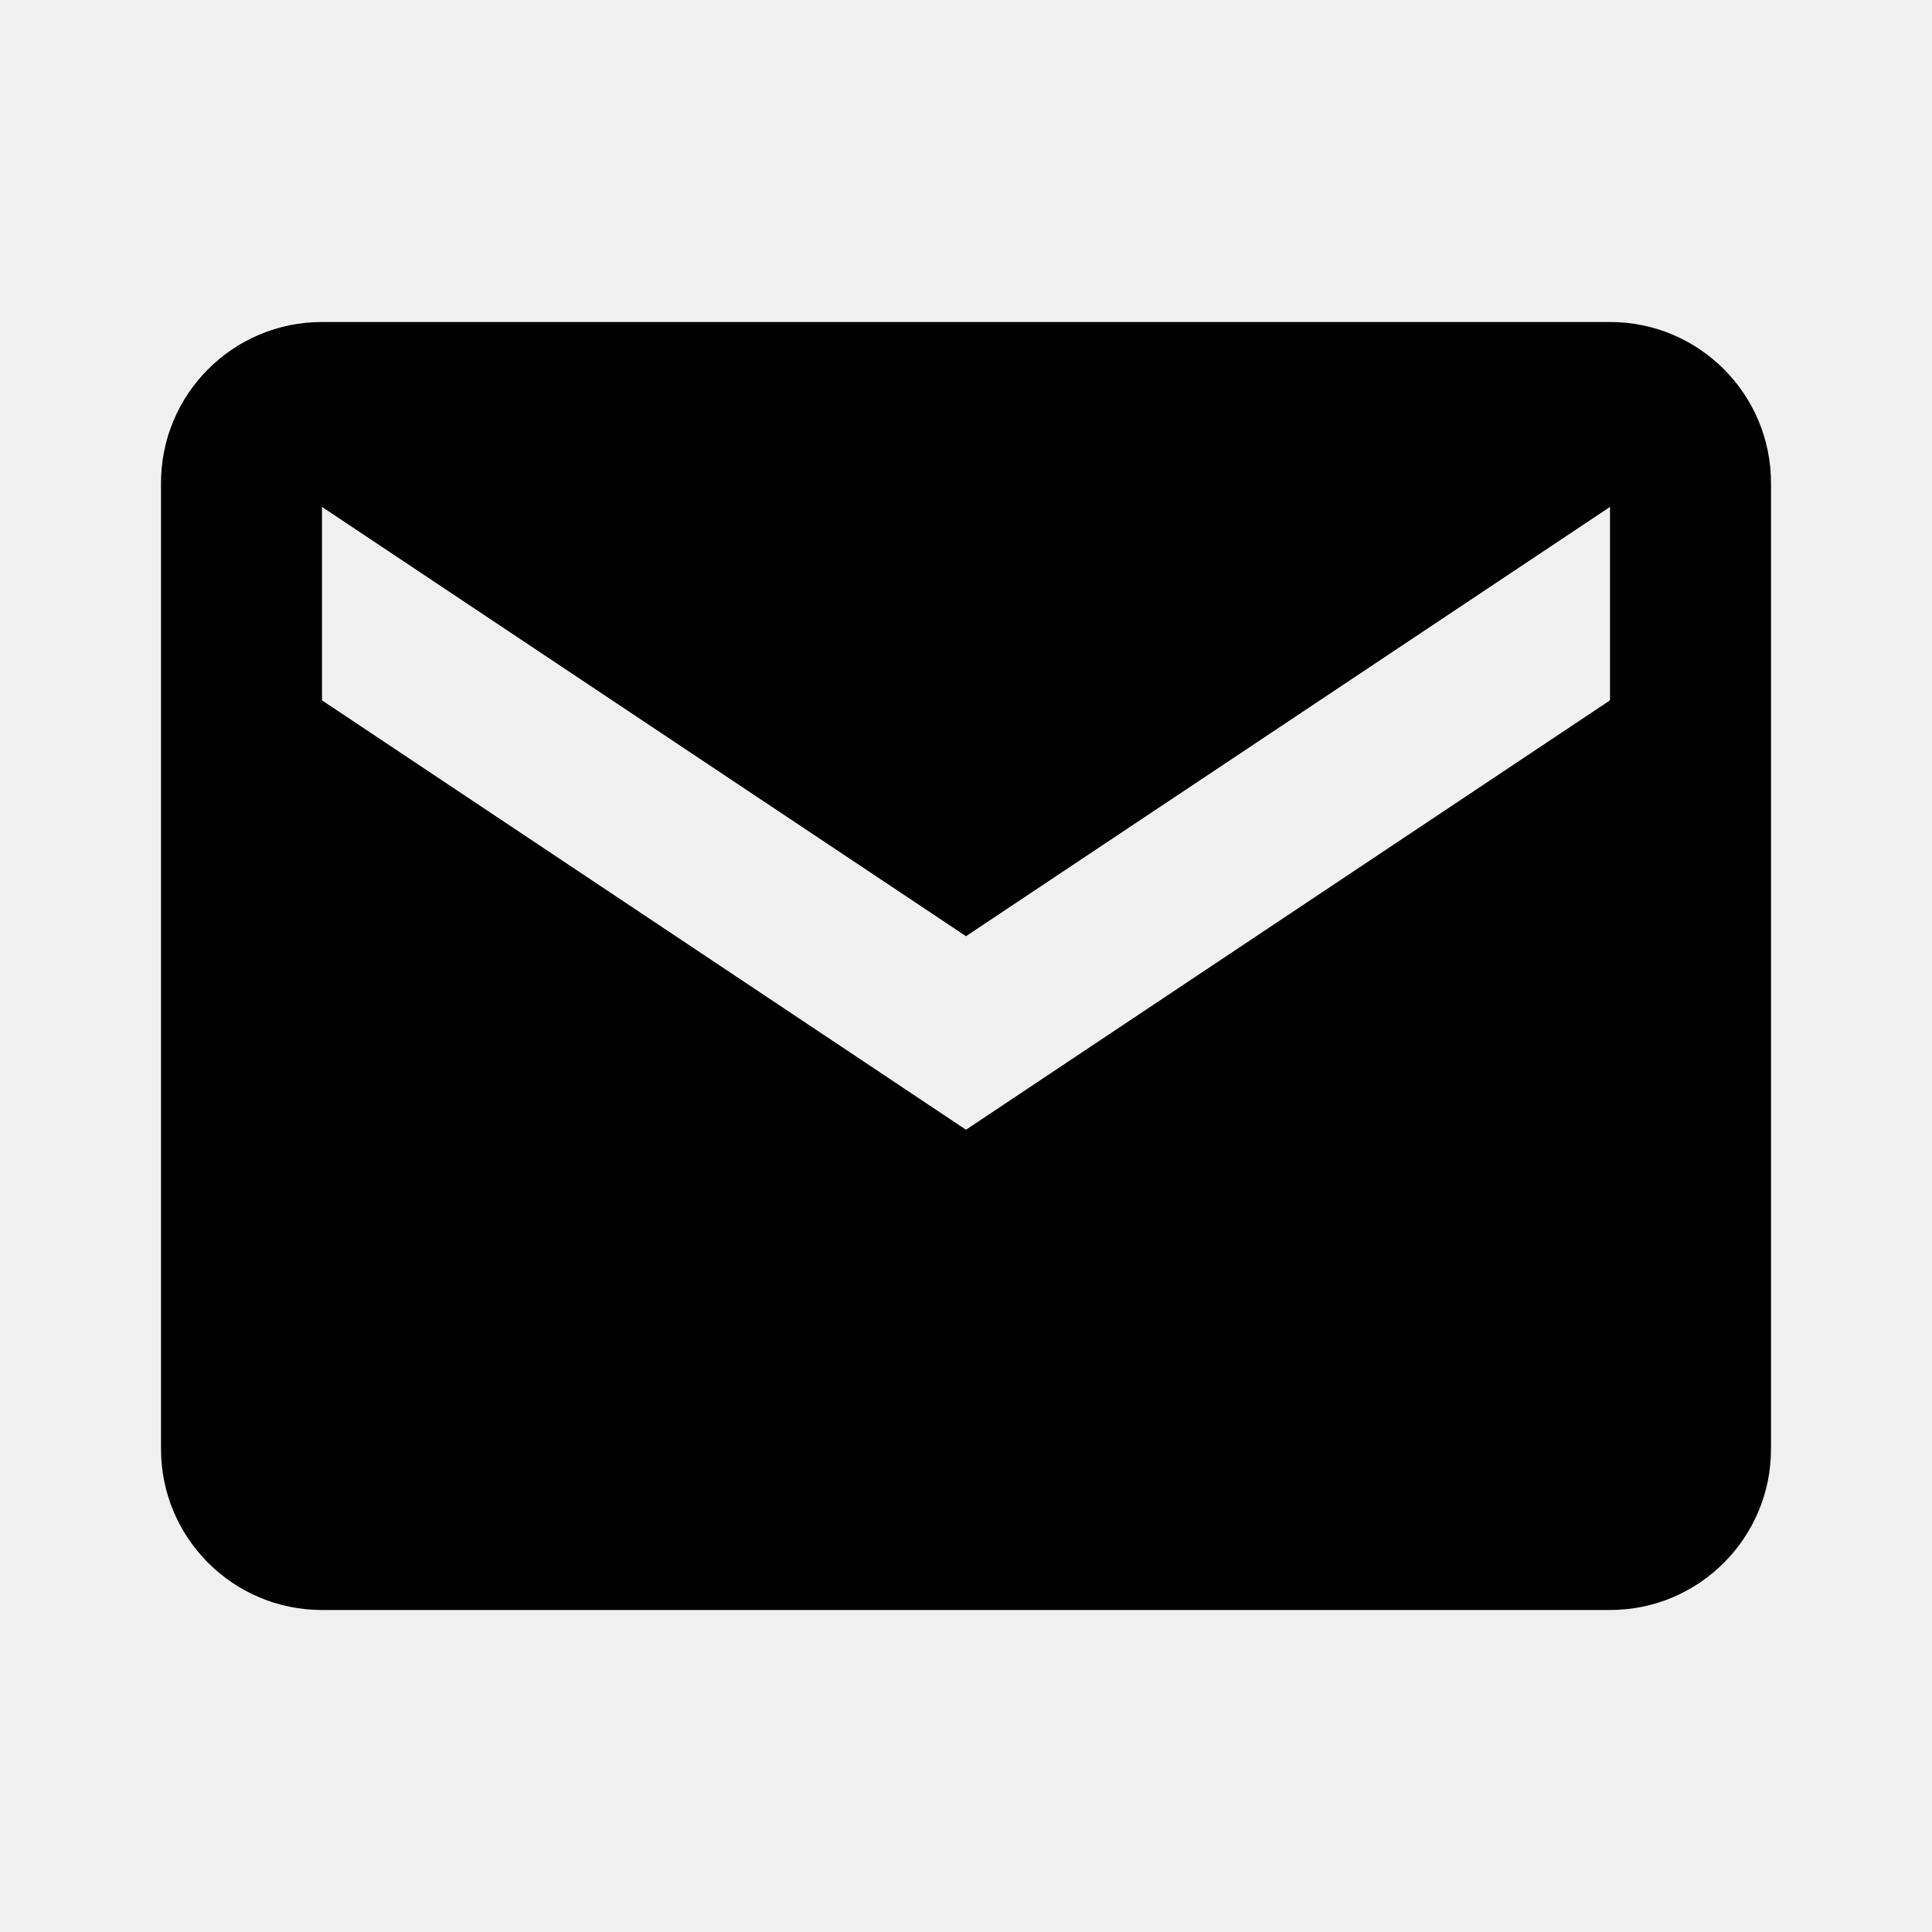
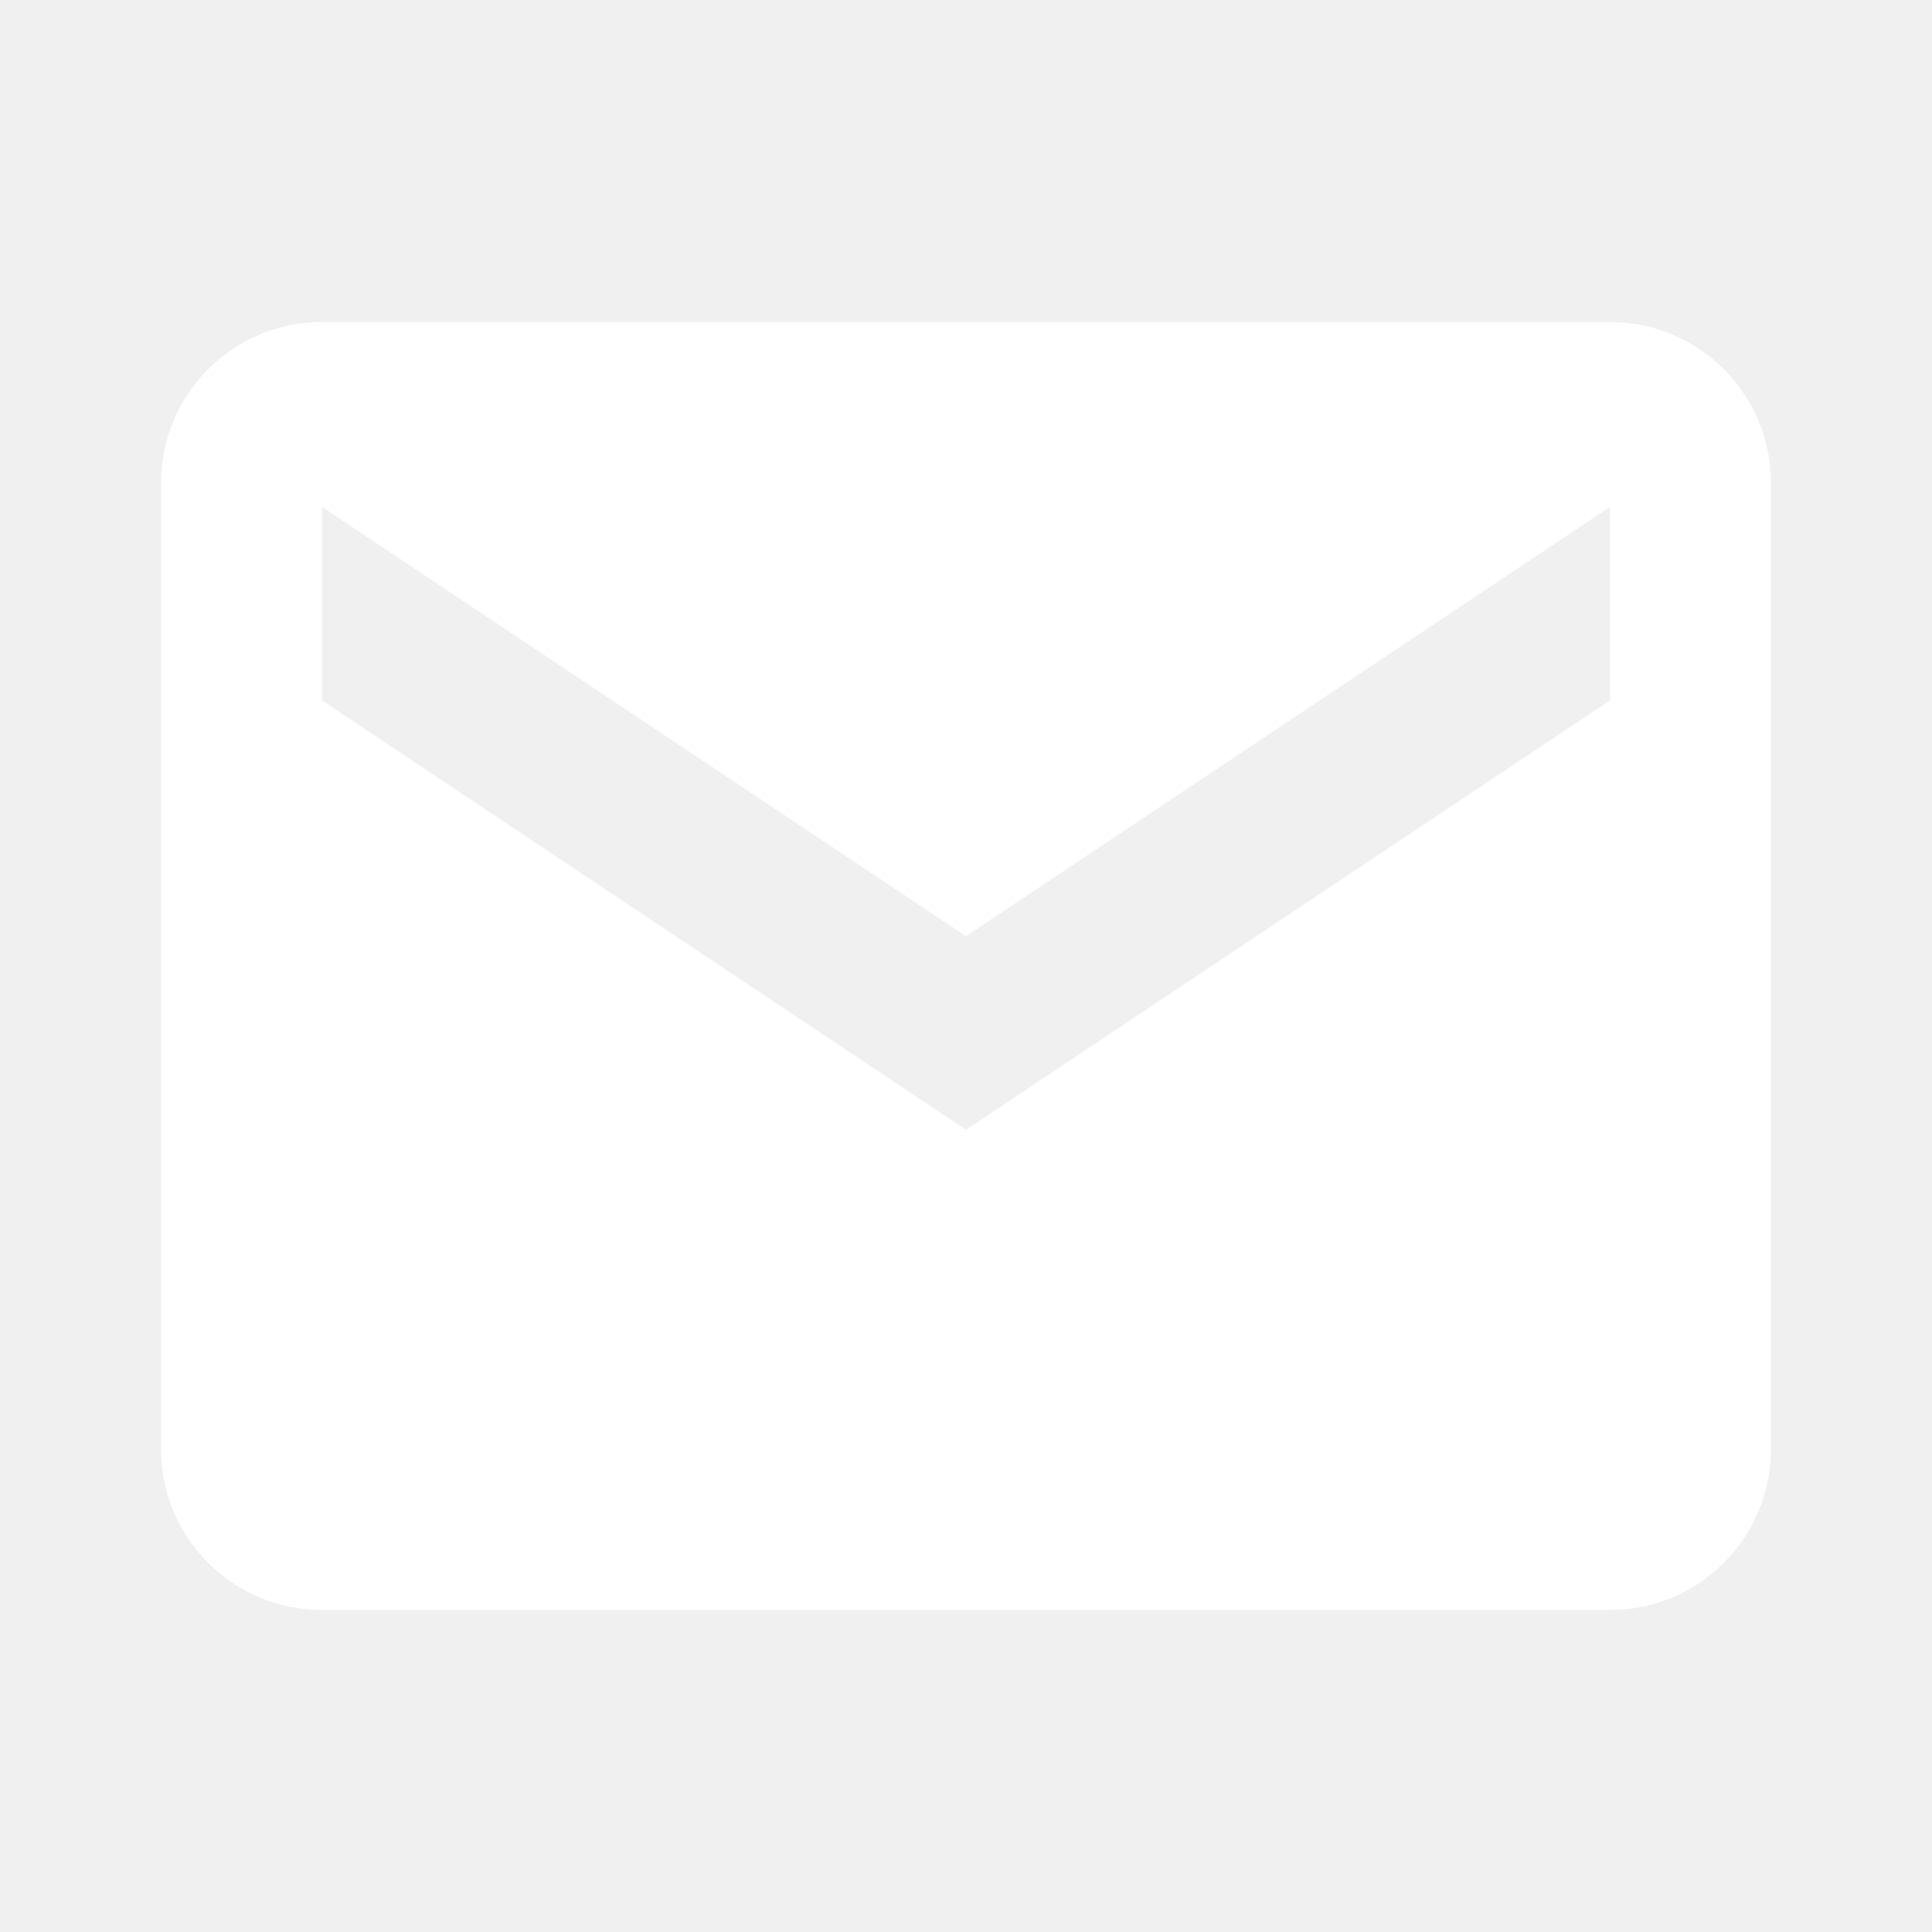
- <svg xmlns="http://www.w3.org/2000/svg" width="24" height="24" viewBox="0 0 24 24" style="fill: rgba(0, 0, 0, 1);transform: ;msFilter:;">
+ <svg xmlns="http://www.w3.org/2000/svg" width="24" height="24" viewBox="0 0 24 24" style="fill: #fff;transform: ;msFilter:;">
  <path d="M20 4H4a2 2 0 0 0-2 2v12a2 2 0 0 0 2 2h16a2 2 0 0 0 2-2V6a2 2 0 0 0-2-2zm0 4.7-8 5.334L4 8.7V6.297l8 5.333 8-5.333V8.7z" />
</svg>
